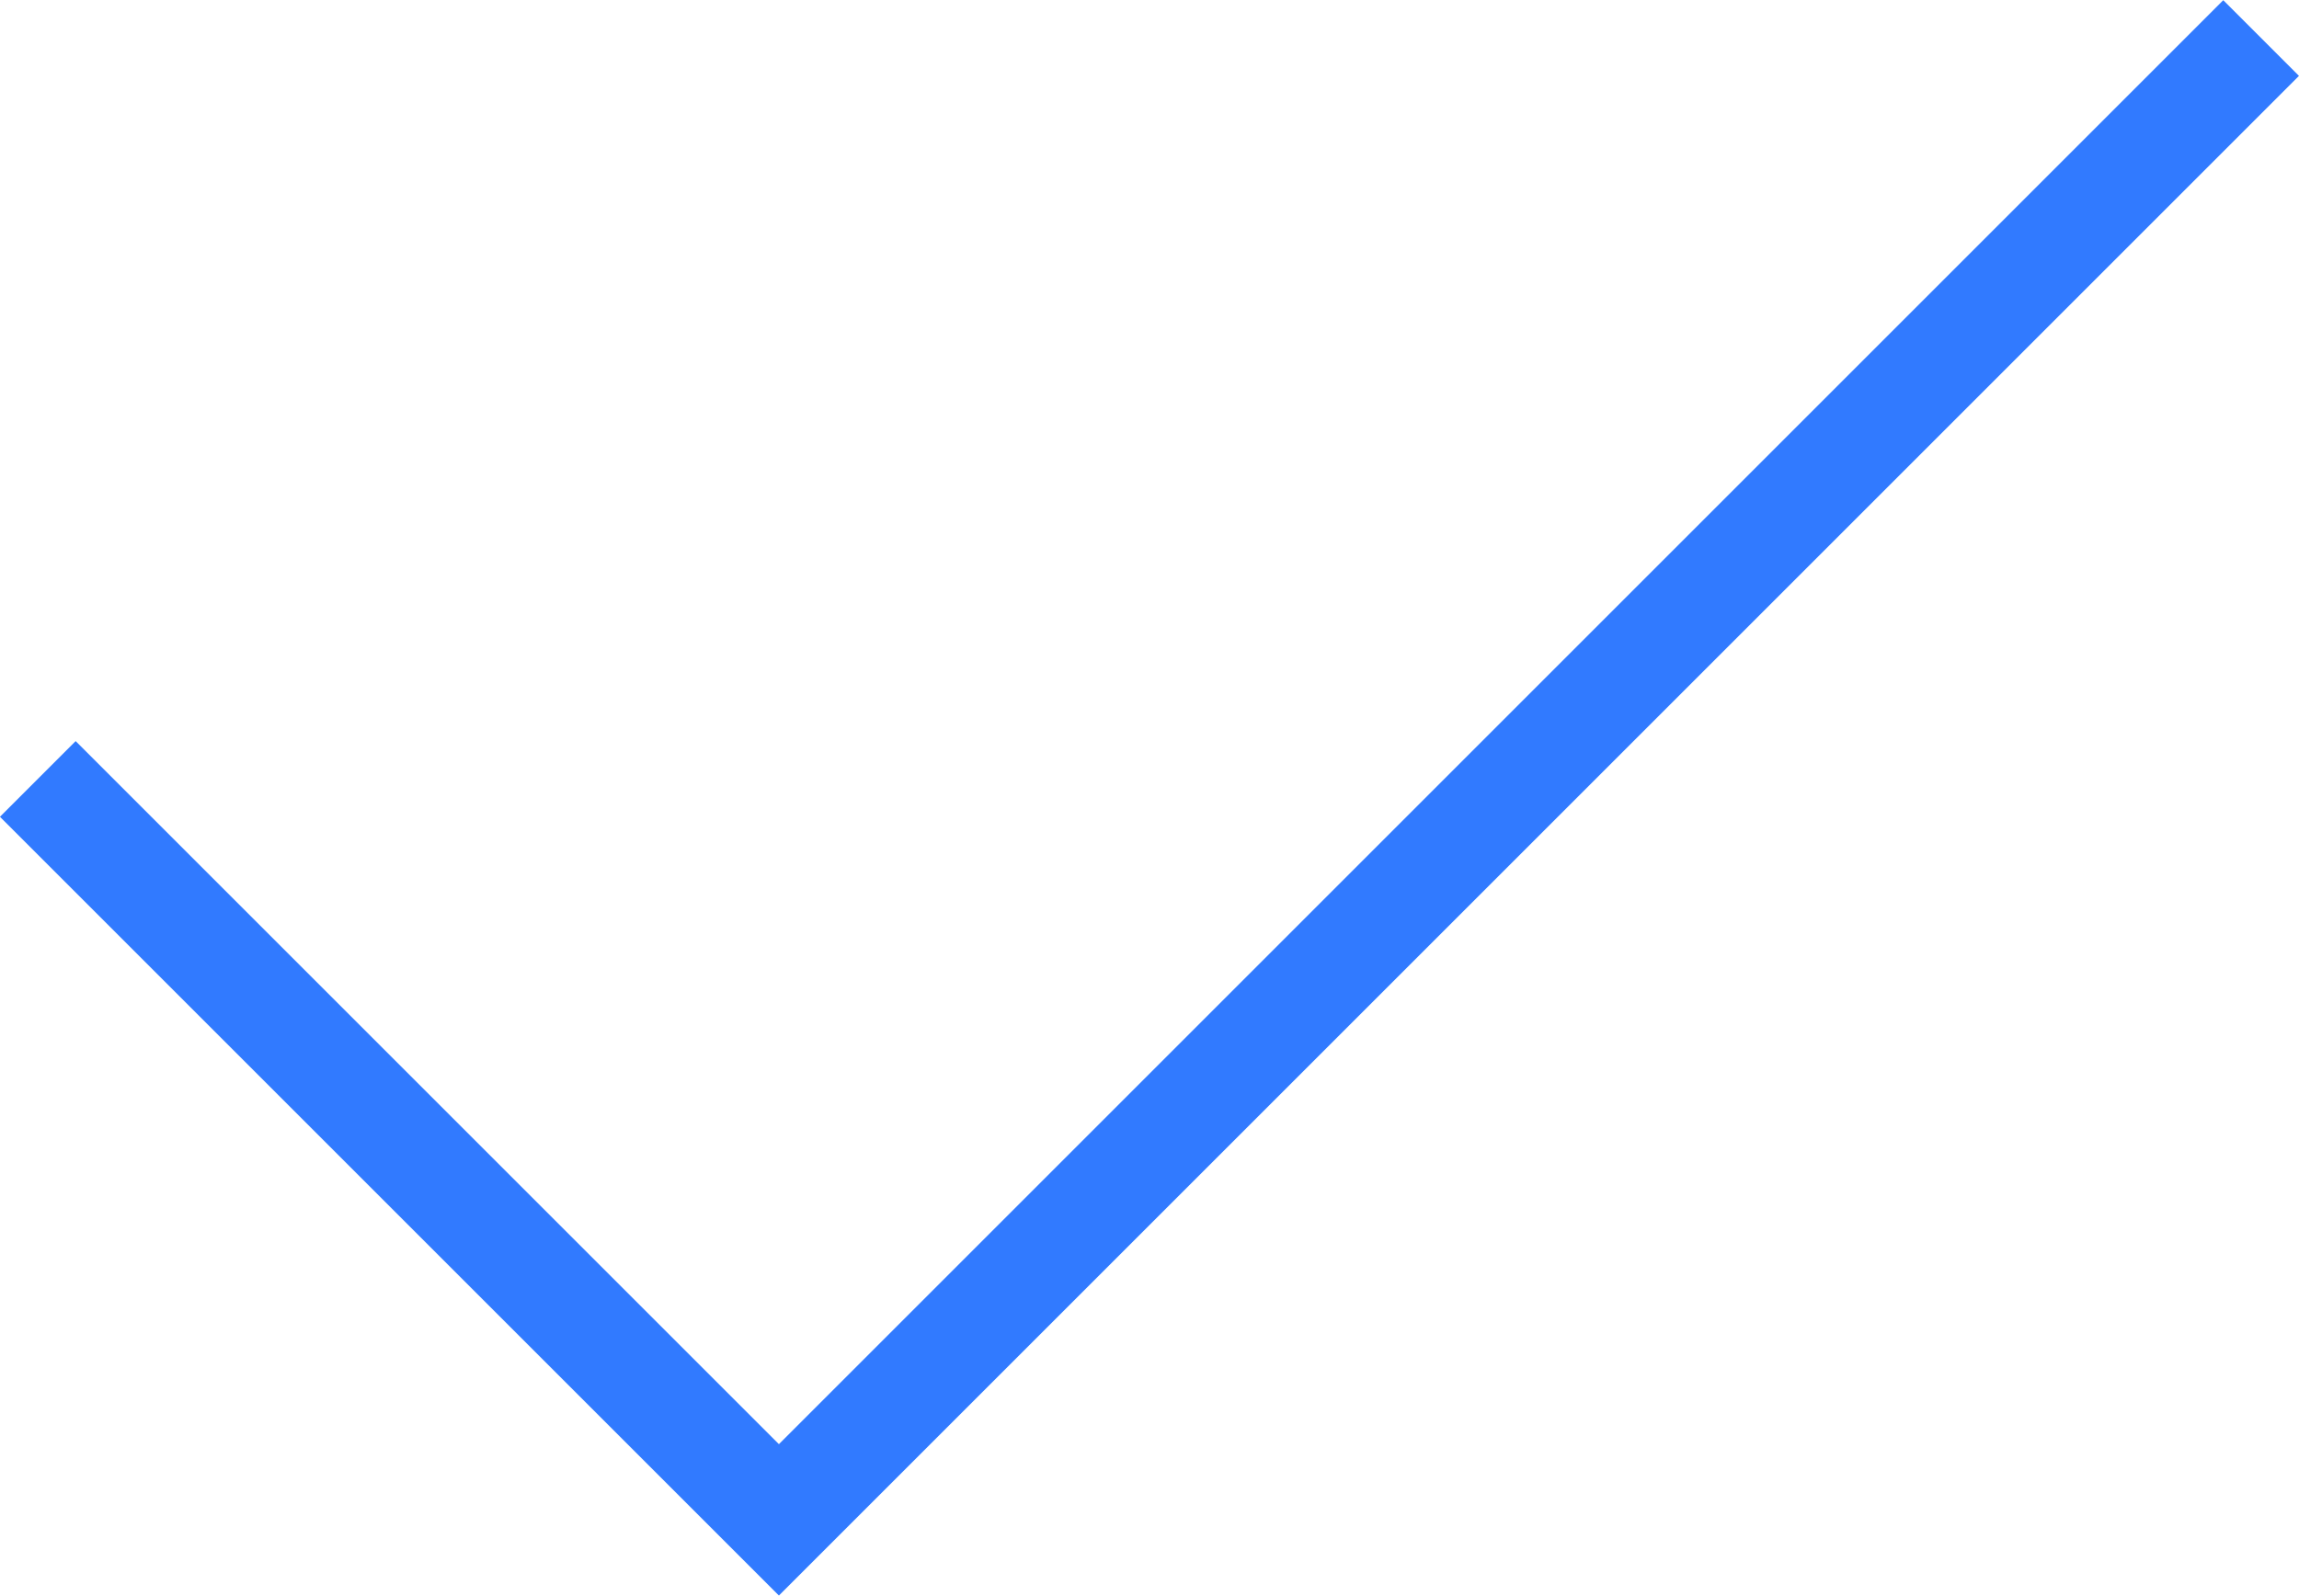
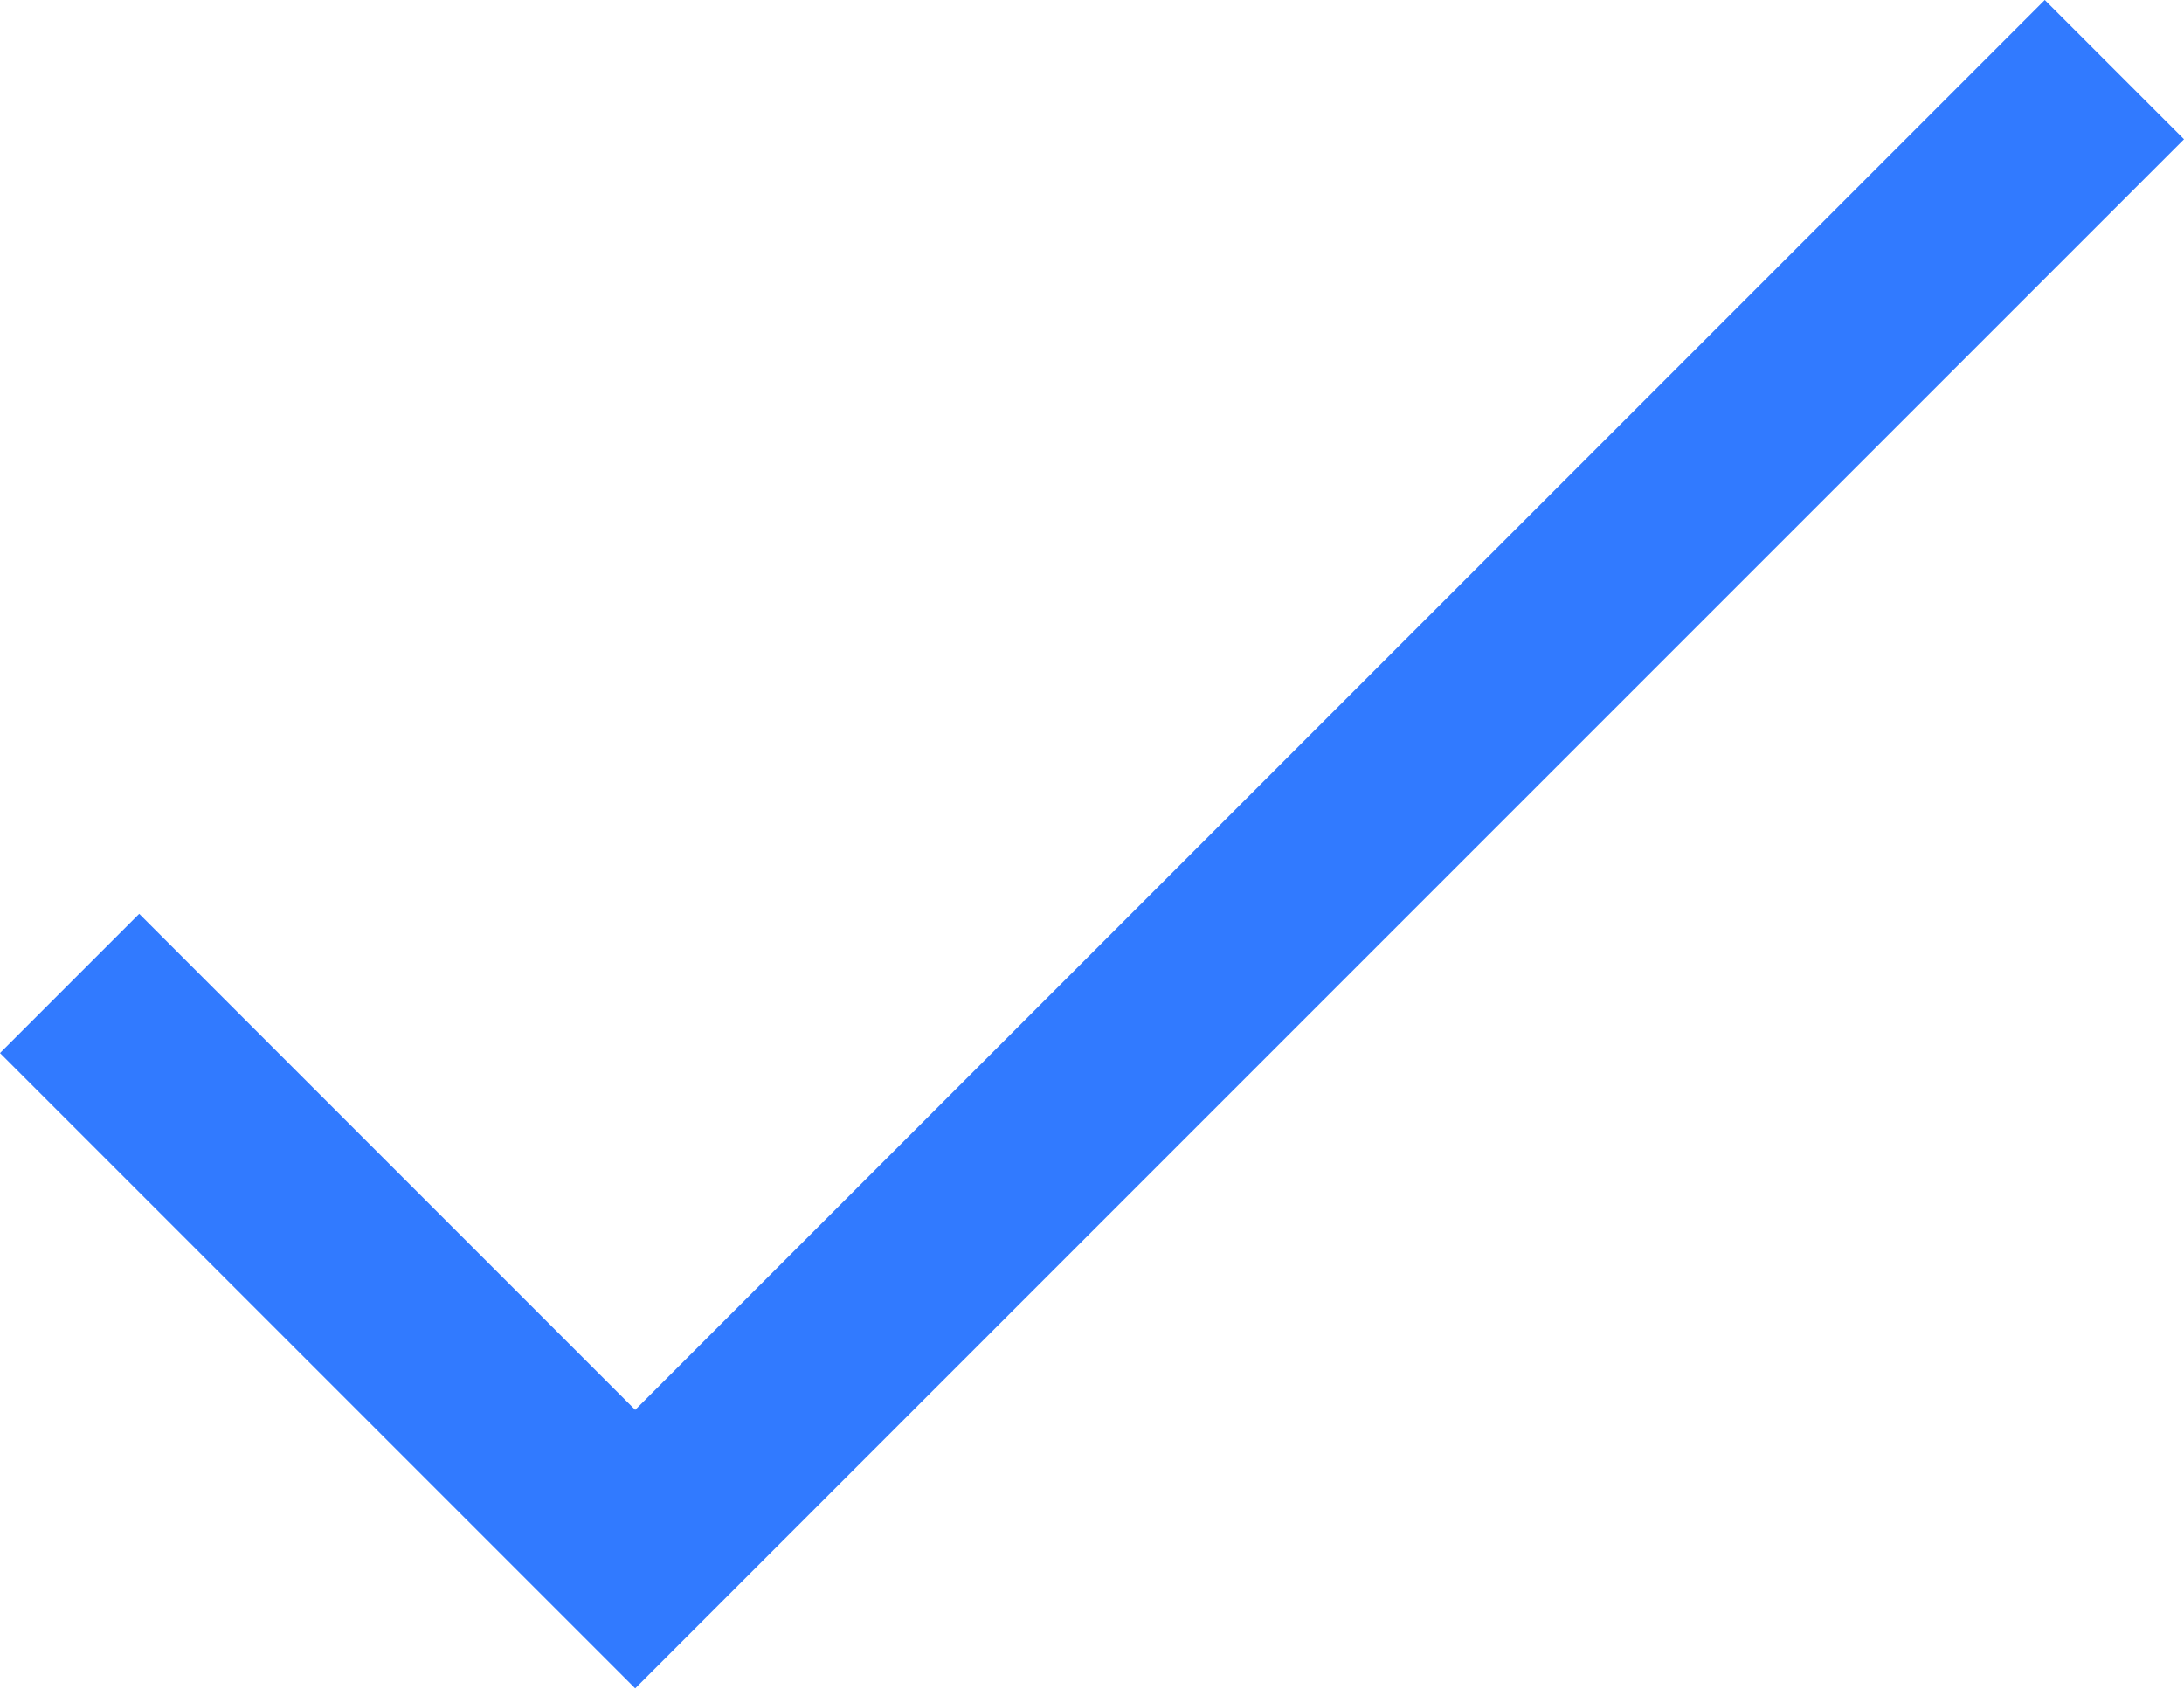
- <svg xmlns="http://www.w3.org/2000/svg" width="27.919" height="19.379" viewBox="0 0 27.919 19.379">
-   <defs>
-     <style>.a{fill:none;stroke:#317aff;stroke-miterlimit:10;stroke-width:1.3px;}</style>
-   </defs>
-   <path class="a" d="M244.859,429.2l-18,18-9-9" transform="translate(-217.4 -428.738)" />
+ <svg xmlns="http://www.w3.org/2000/svg" version="1.1" id="Layer_1" x="0px" y="0px" viewBox="0 0 25.1 19.4" style="enable-background:new 0 0 25.1 19.4;" xml:space="preserve">
+   <style type="text/css">
+ 	.st0{fill:#001C32;}
+ 	.st1{fill:#317AFF;}
+ </style>
+   <polygon class="st1" points="7.3,19.4 0,12.1 1.6,10.5 7.3,16.2 23.5,0 25.1,1.6 " />
</svg>
